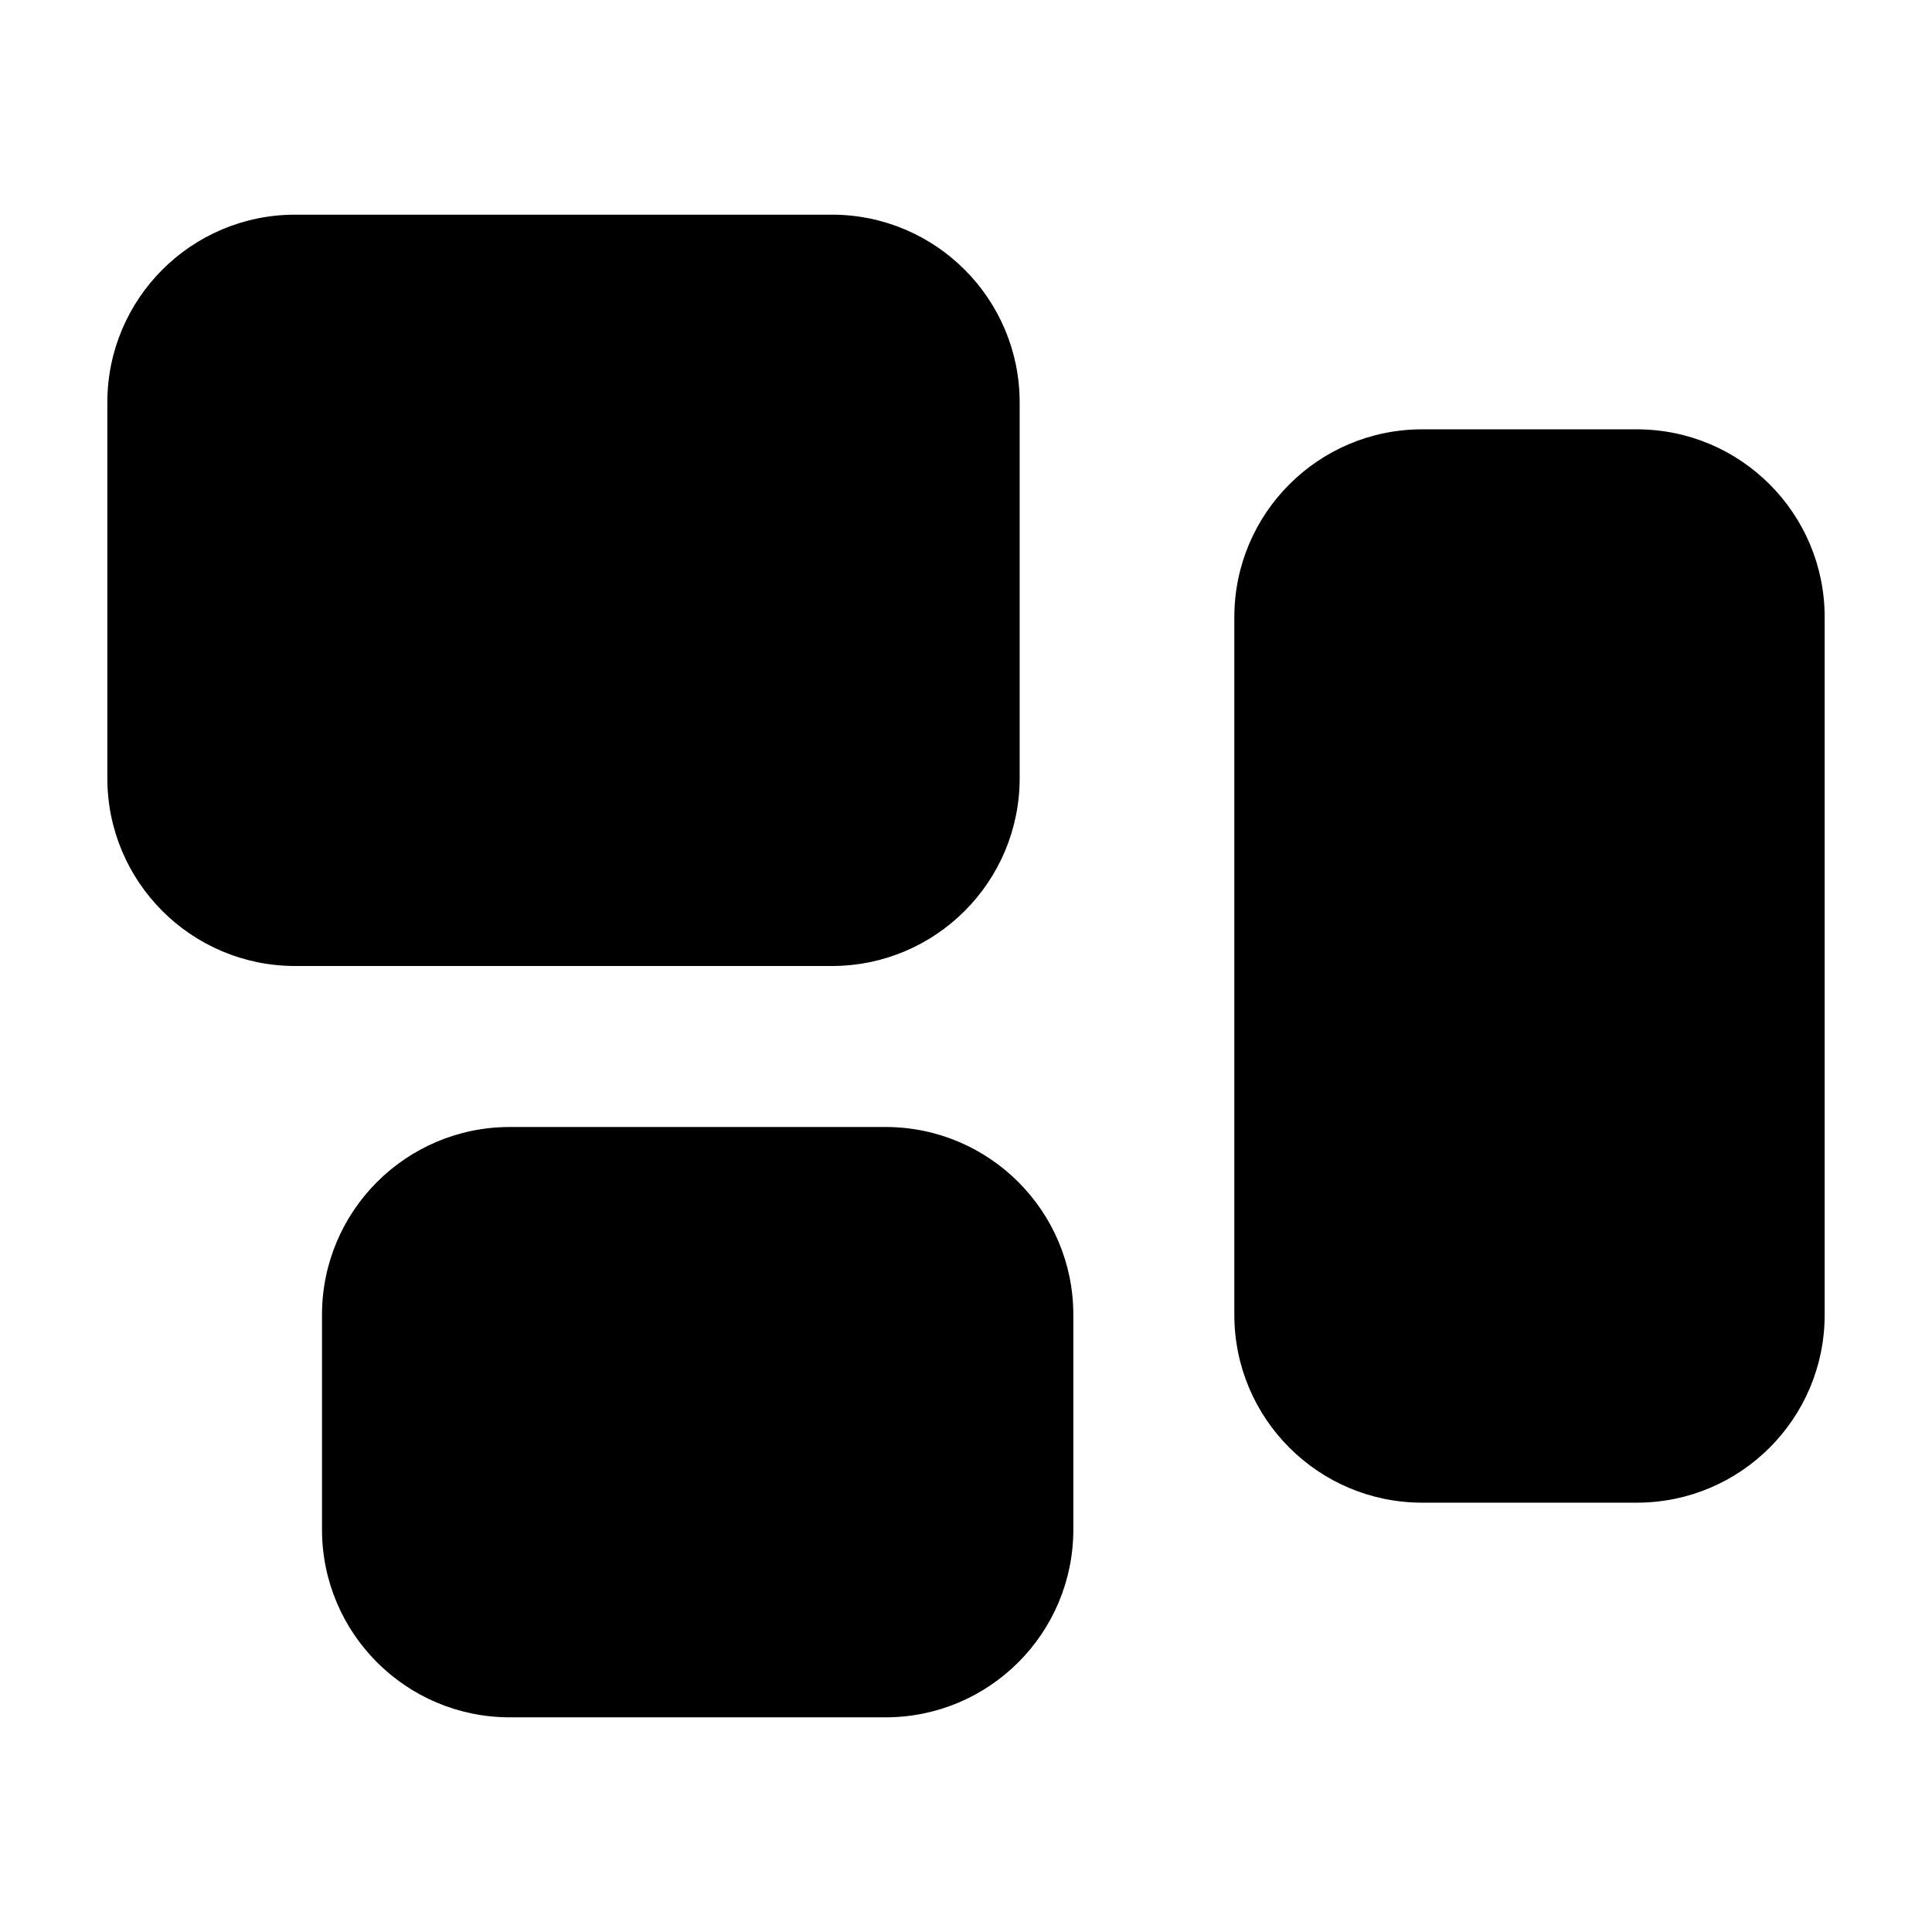
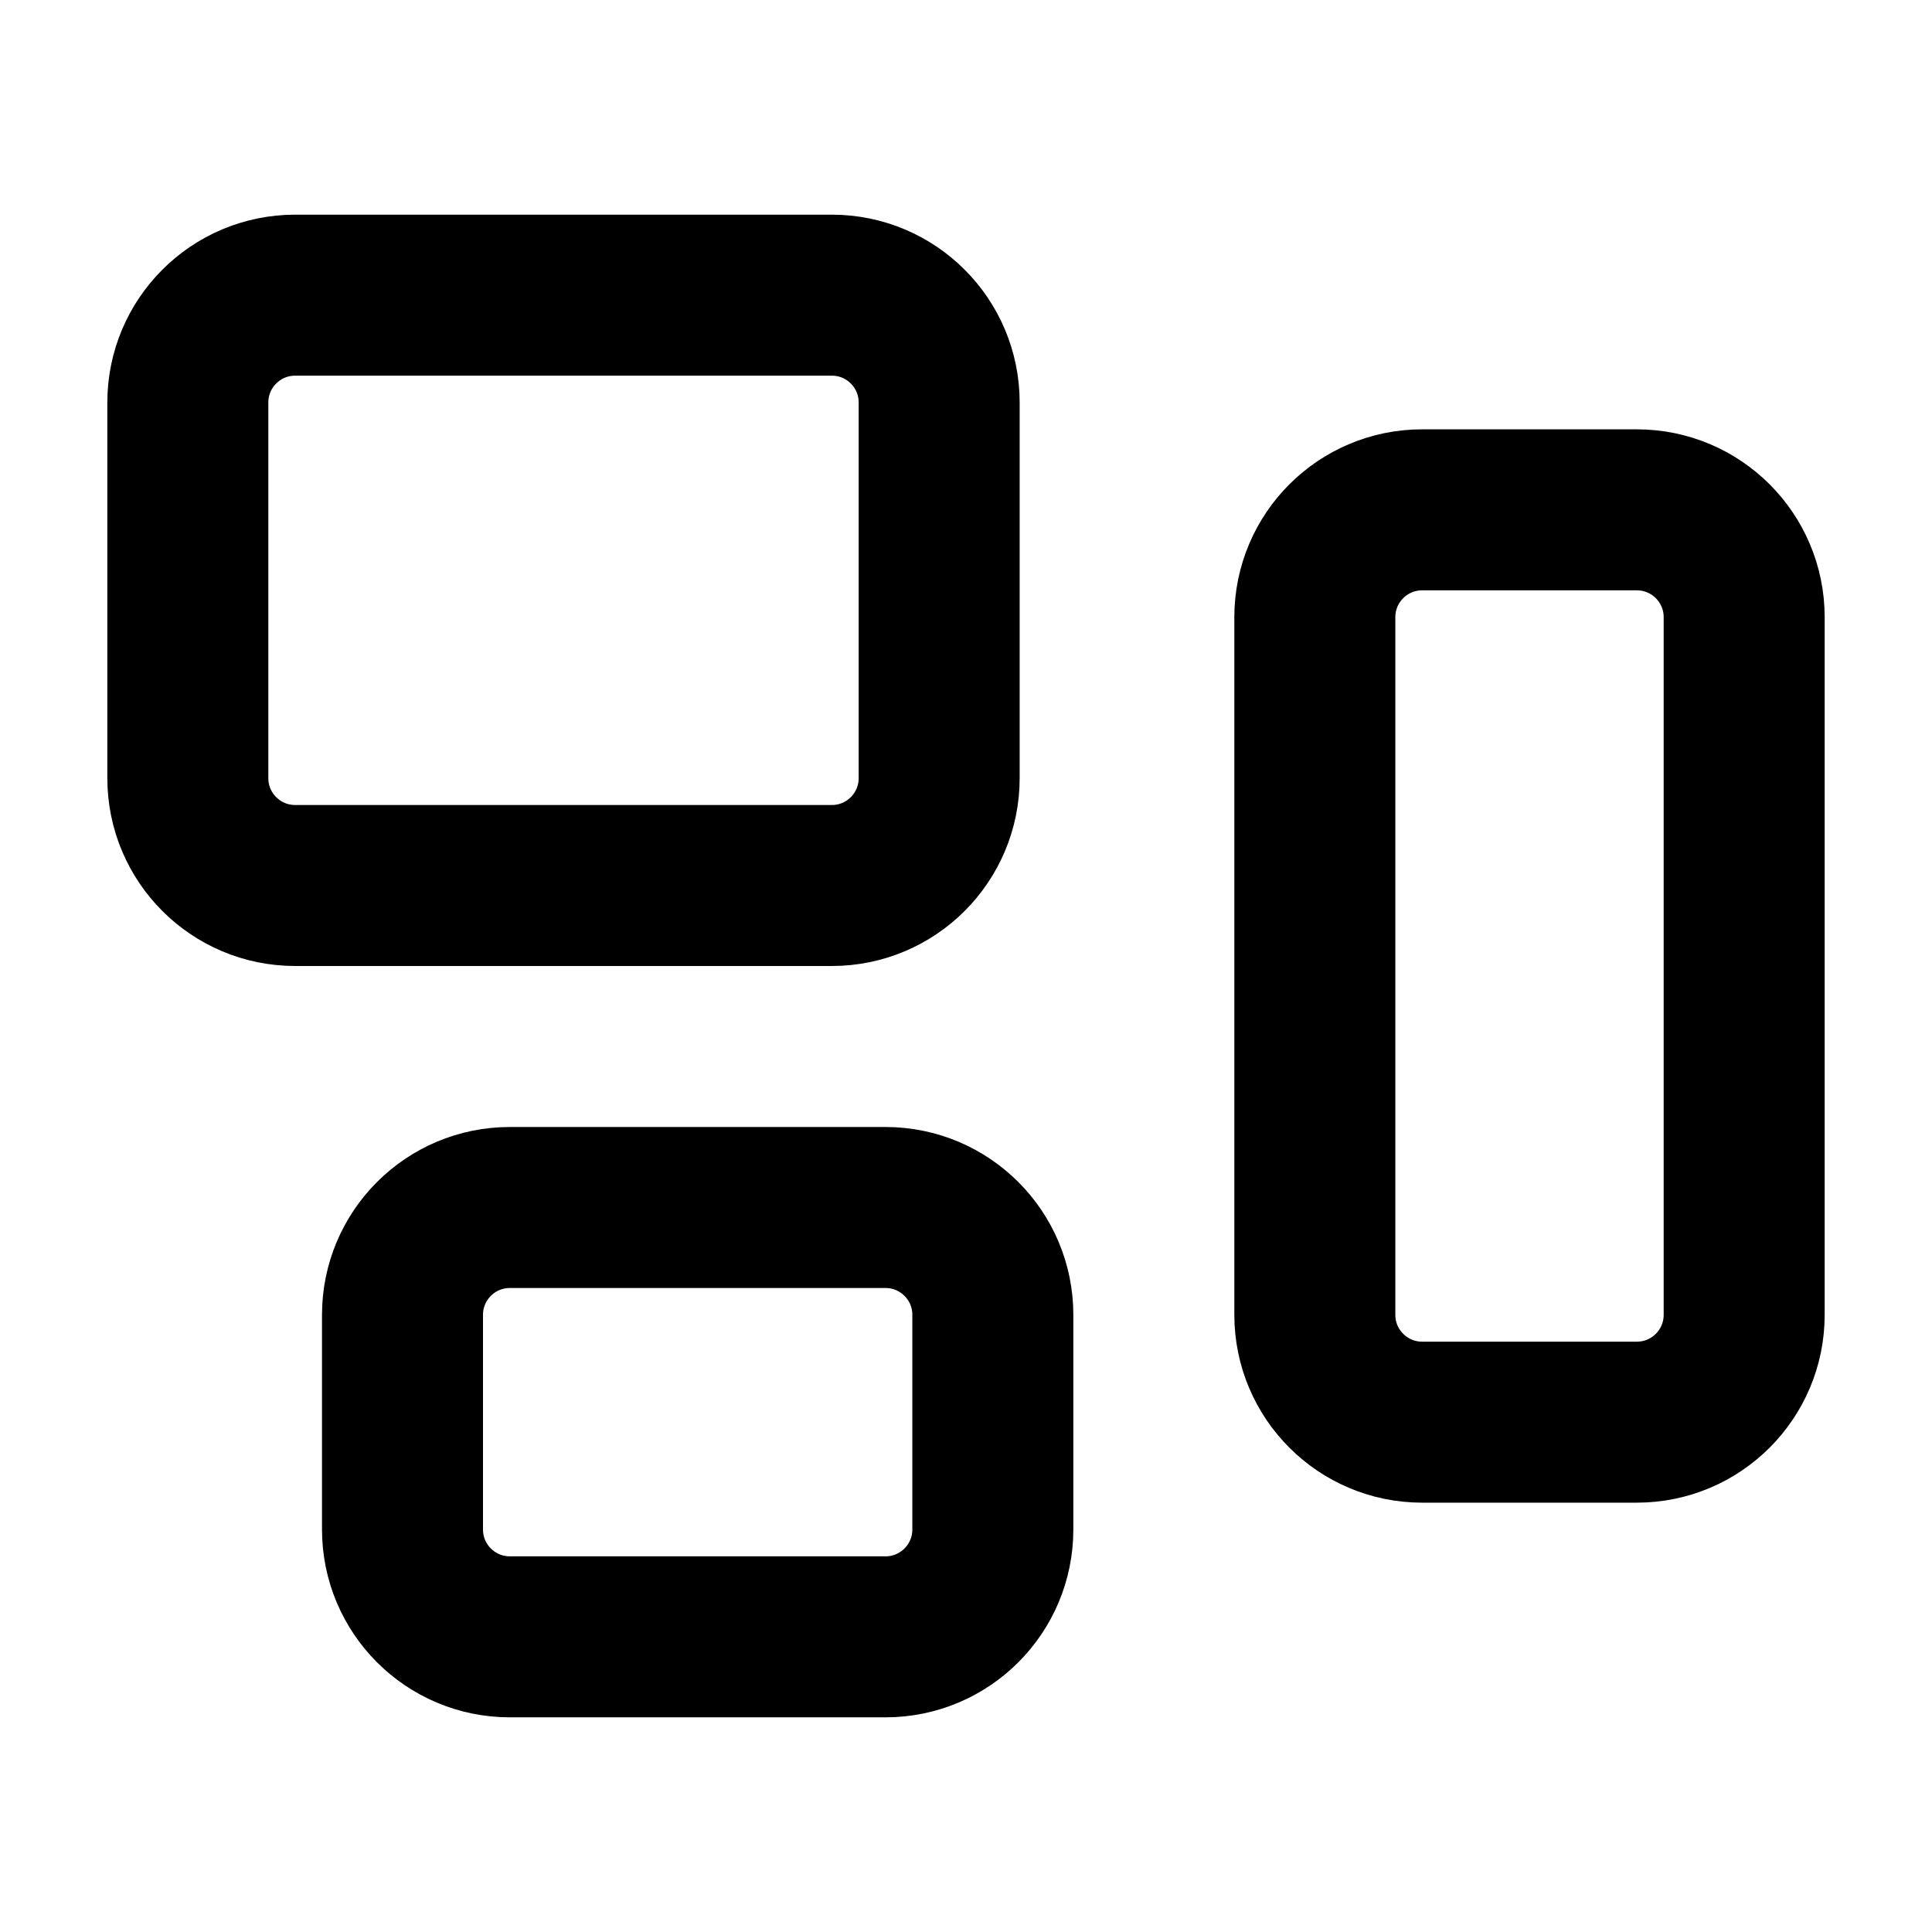
<svg xmlns="http://www.w3.org/2000/svg" viewBox="0 0 18 18">
-   <g fill="currentColor" class="nc-icon-wrapper">
-     <rect x="1" y="2" width="8.5" height="7" rx="1.75" ry="1.75" />
-     <rect x="11.5" y="4" width="5.5" height="10" rx="1.75" ry="1.75" data-color="color-2" />
-     <rect x="3" y="10.5" width="7" height="5.5" rx="1.75" ry="1.75" />
+   <g fill="none" stroke="currentColor" class="nc-icon-wrapper">
+     <rect x="1.75" y="2.75" width="7" height="5.5" rx="1" ry="1" stroke-linecap="round" stroke-linejoin="round" stroke-width="1.5" />
+     <rect x="12.25" y="4.75" width="4" height="8.5" rx="1" ry="1" stroke-linecap="round" stroke-linejoin="round" stroke-width="1.5" />
+     <rect x="3.75" y="11.25" width="5.5" height="4" rx="1" ry="1" stroke-linecap="round" stroke-linejoin="round" stroke-width="1.5" />
  </g>
</svg>
